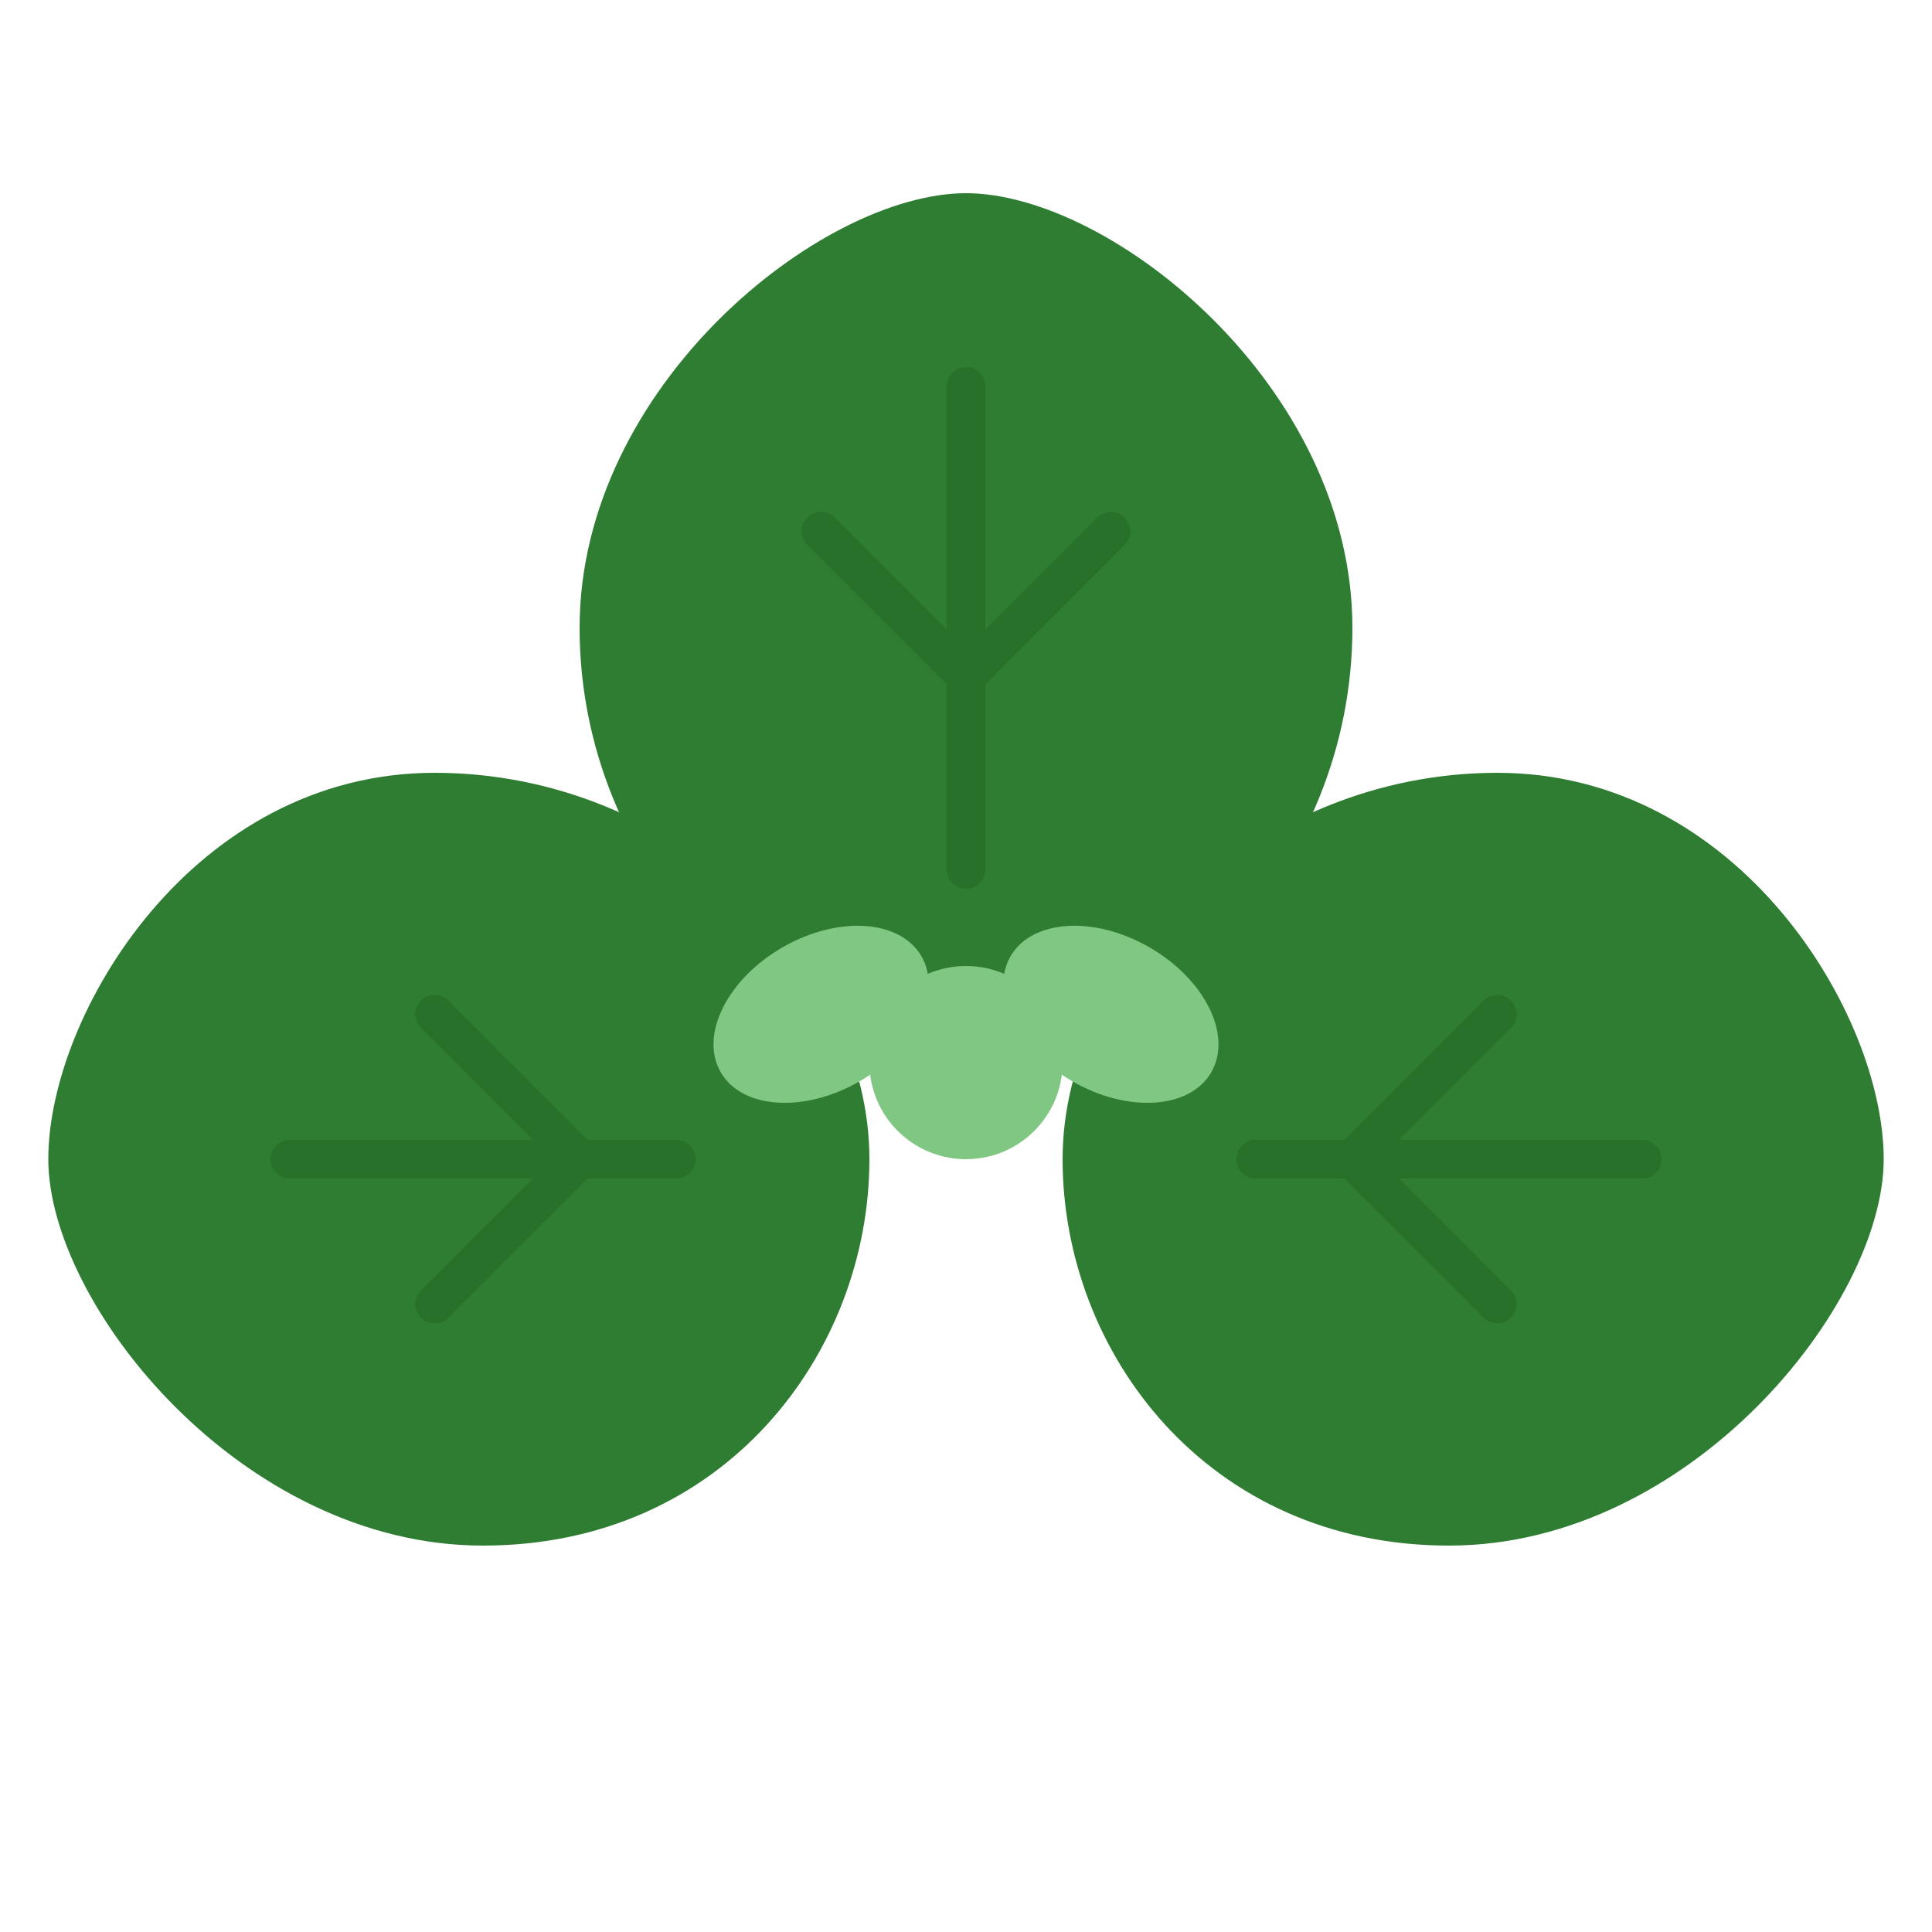
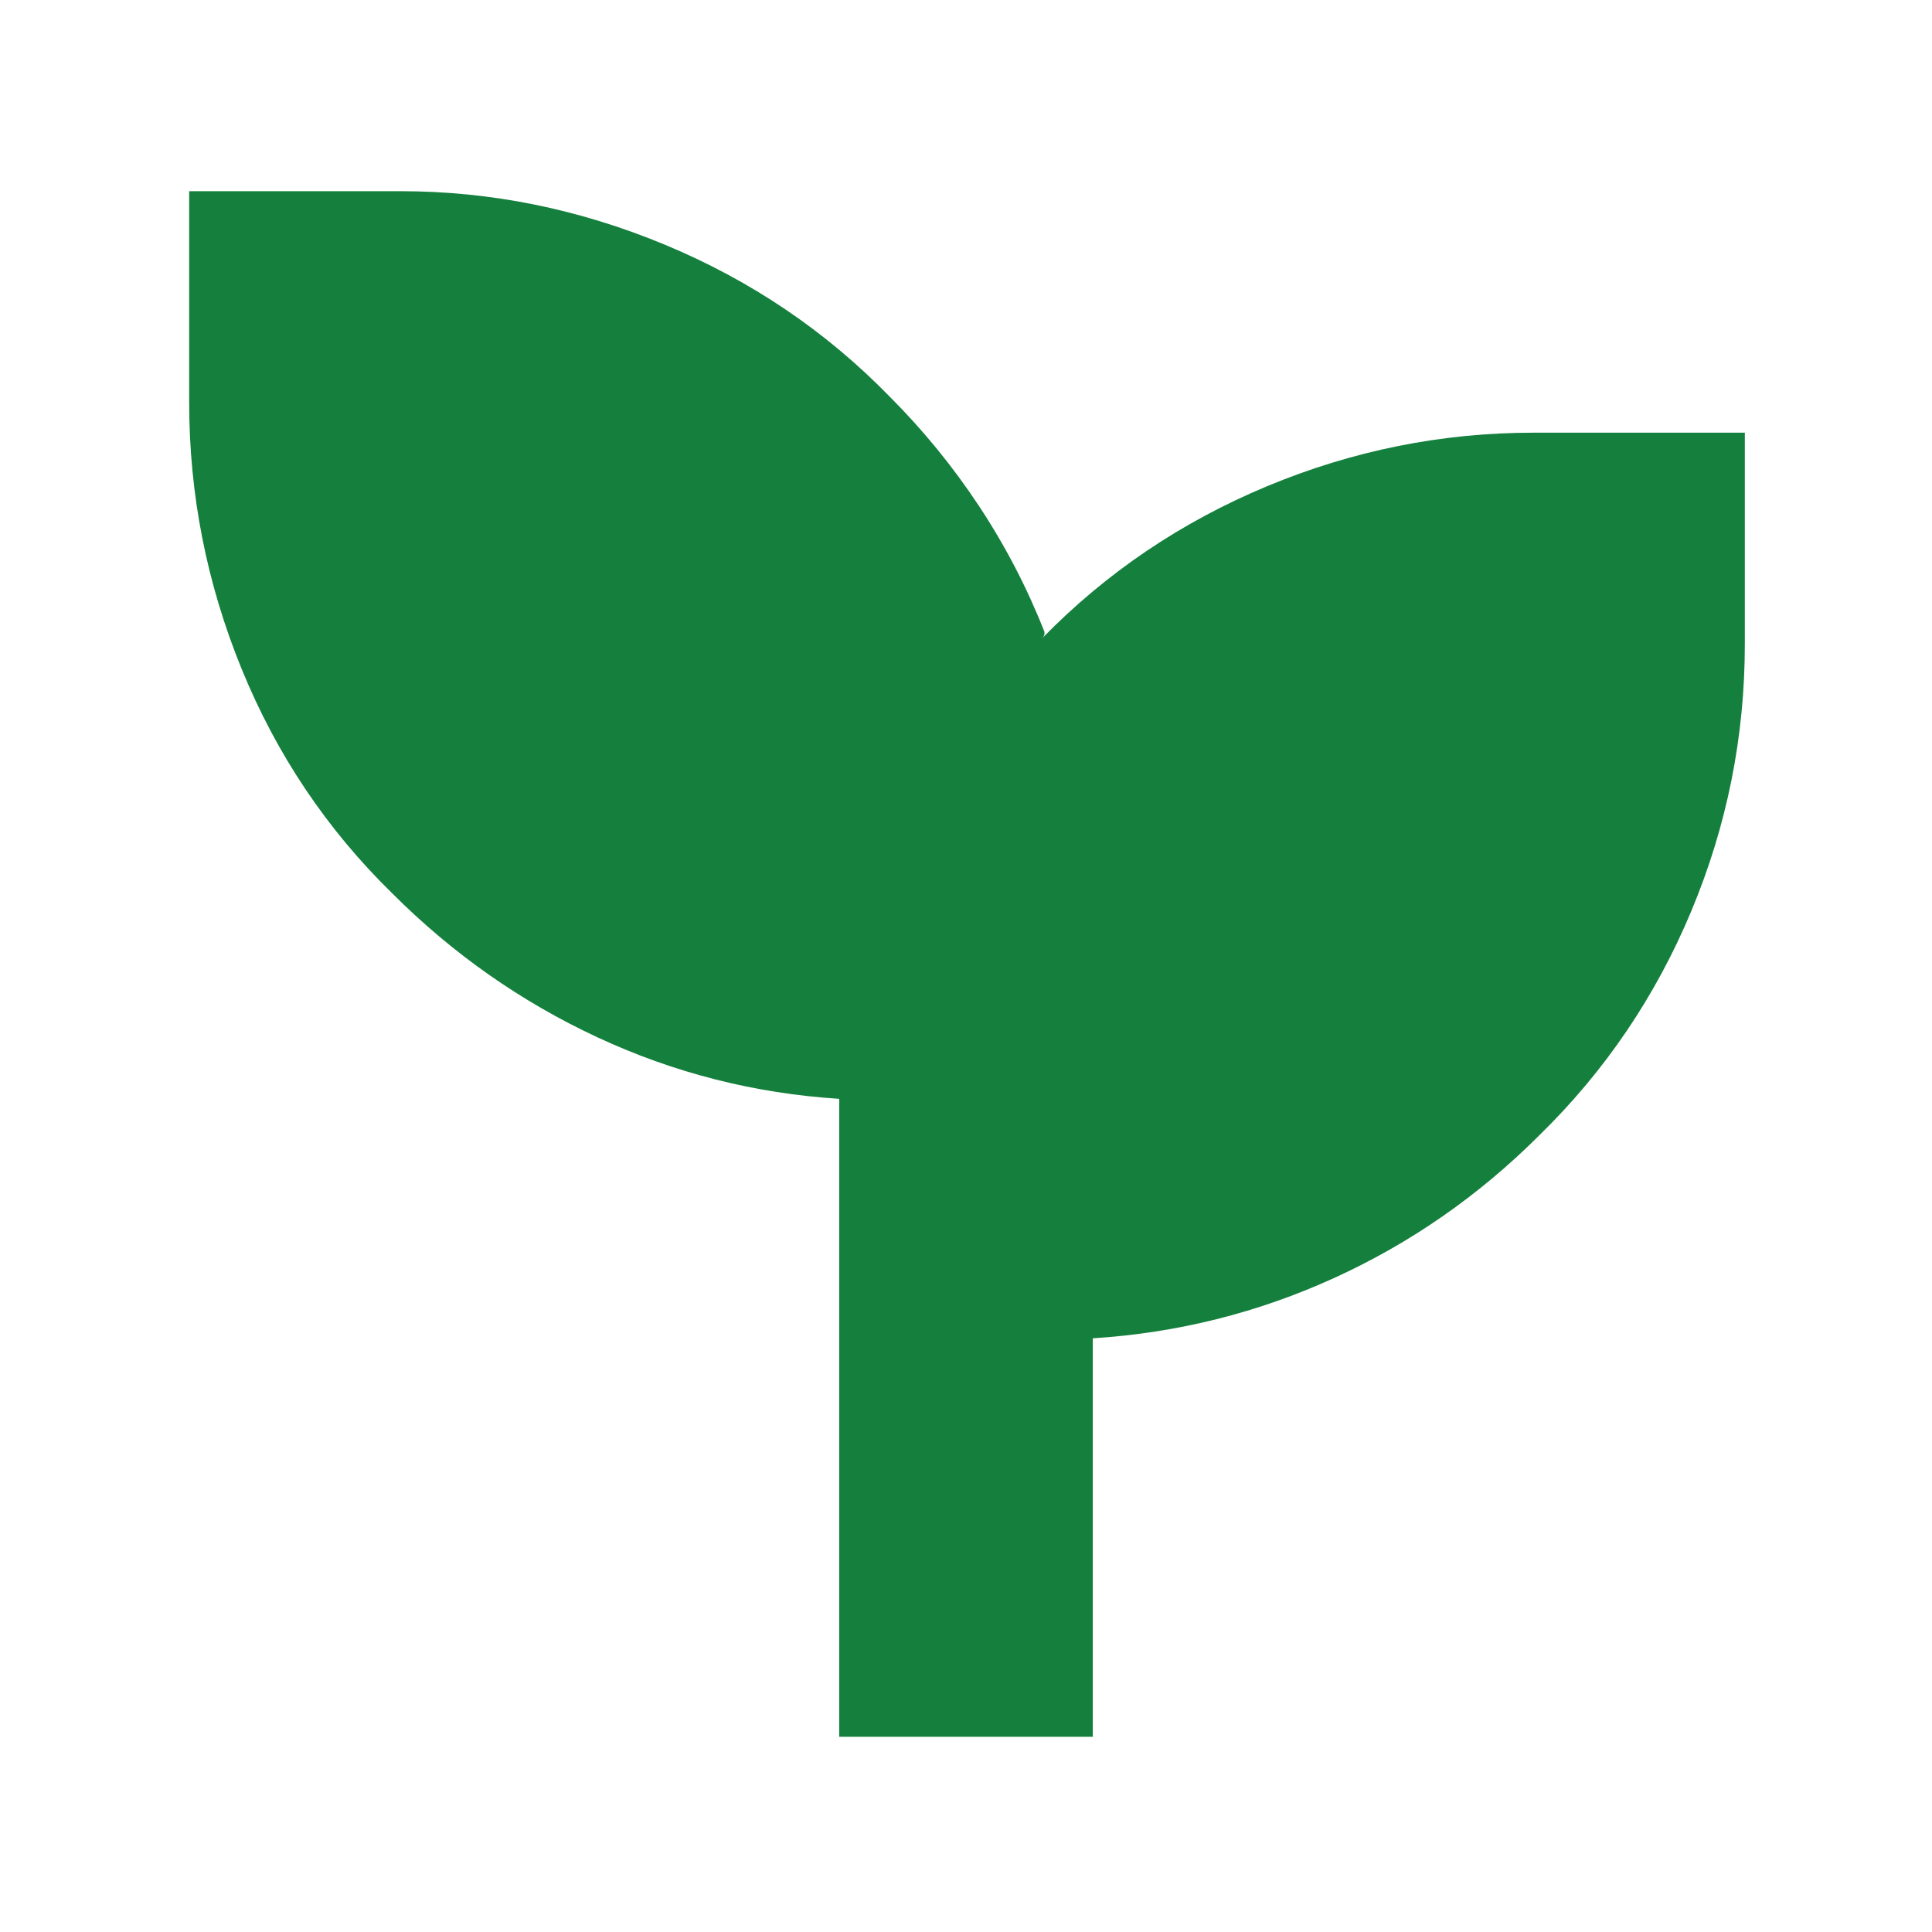
- <svg xmlns="http://www.w3.org/2000/svg" width="200" height="200" viewBox="0 0 200 200">
-   <g fill="#2E7D32">
-     <path d="M100 110 C80 110 60 90 60 65 C60 40 85 20 100 20 C115 20 140 40 140 65 C140 90 120 110 100 110Z" />
-     <path d="M90 120 C90 100 70 80 45 80 C20 80 5 105 5 120 C5 135 25 160 50 160 C75 160 90 140 90 120Z" />
-     <path d="M110 120 C110 100 130 80 155 80 C180 80 195 105 195 120 C195 135 175 160 150 160 C125 160 110 140 110 120Z" />
-   </g>
-   <g stroke="#1B5E20" stroke-width="4" stroke-linecap="round" fill="none">
-     <path d="M100 40 V90 M85 55 L100 70 L115 55" opacity="0.4" />
-     <path d="M30 120 L70 120 M45 105 L60 120 L45 135" opacity="0.4" />
-     <path d="M130 120 L170 120 M155 105 L140 120 L155 135" opacity="0.4" />
-   </g>
-   <g fill="#81C784">
-     <circle cx="100" cy="110" r="10" />
-     <ellipse cx="85" cy="105" rx="12" ry="8" transform="rotate(-30 85 105)" />
-     <ellipse cx="115" cy="105" rx="12" ry="8" transform="rotate(30 115 105)" />
-   </g>
+ <svg xmlns="http://www.w3.org/2000/svg" height="24px" viewBox="0 -960 960 960" width="24px" fill="#15803d">
+   <path d="M417-97v-317q-63-4-120-30.5T195-516q-48.84-47.71-74.92-111.58Q94-691.46 94-760v-105h105q67.41 0 131.42 26.61 64 26.6 111.58 75.39 25 25 44.5 54.5T519-646q-.02.66-.05 1.28-.03.61-.95 1.72 47.71-48.79 111.58-75.39Q693.46-745 762-745h105v105q0 69-26.56 132.61Q813.87-443.78 765-396q-45 45-102 71t-120 30v198H417Z" />
</svg>
